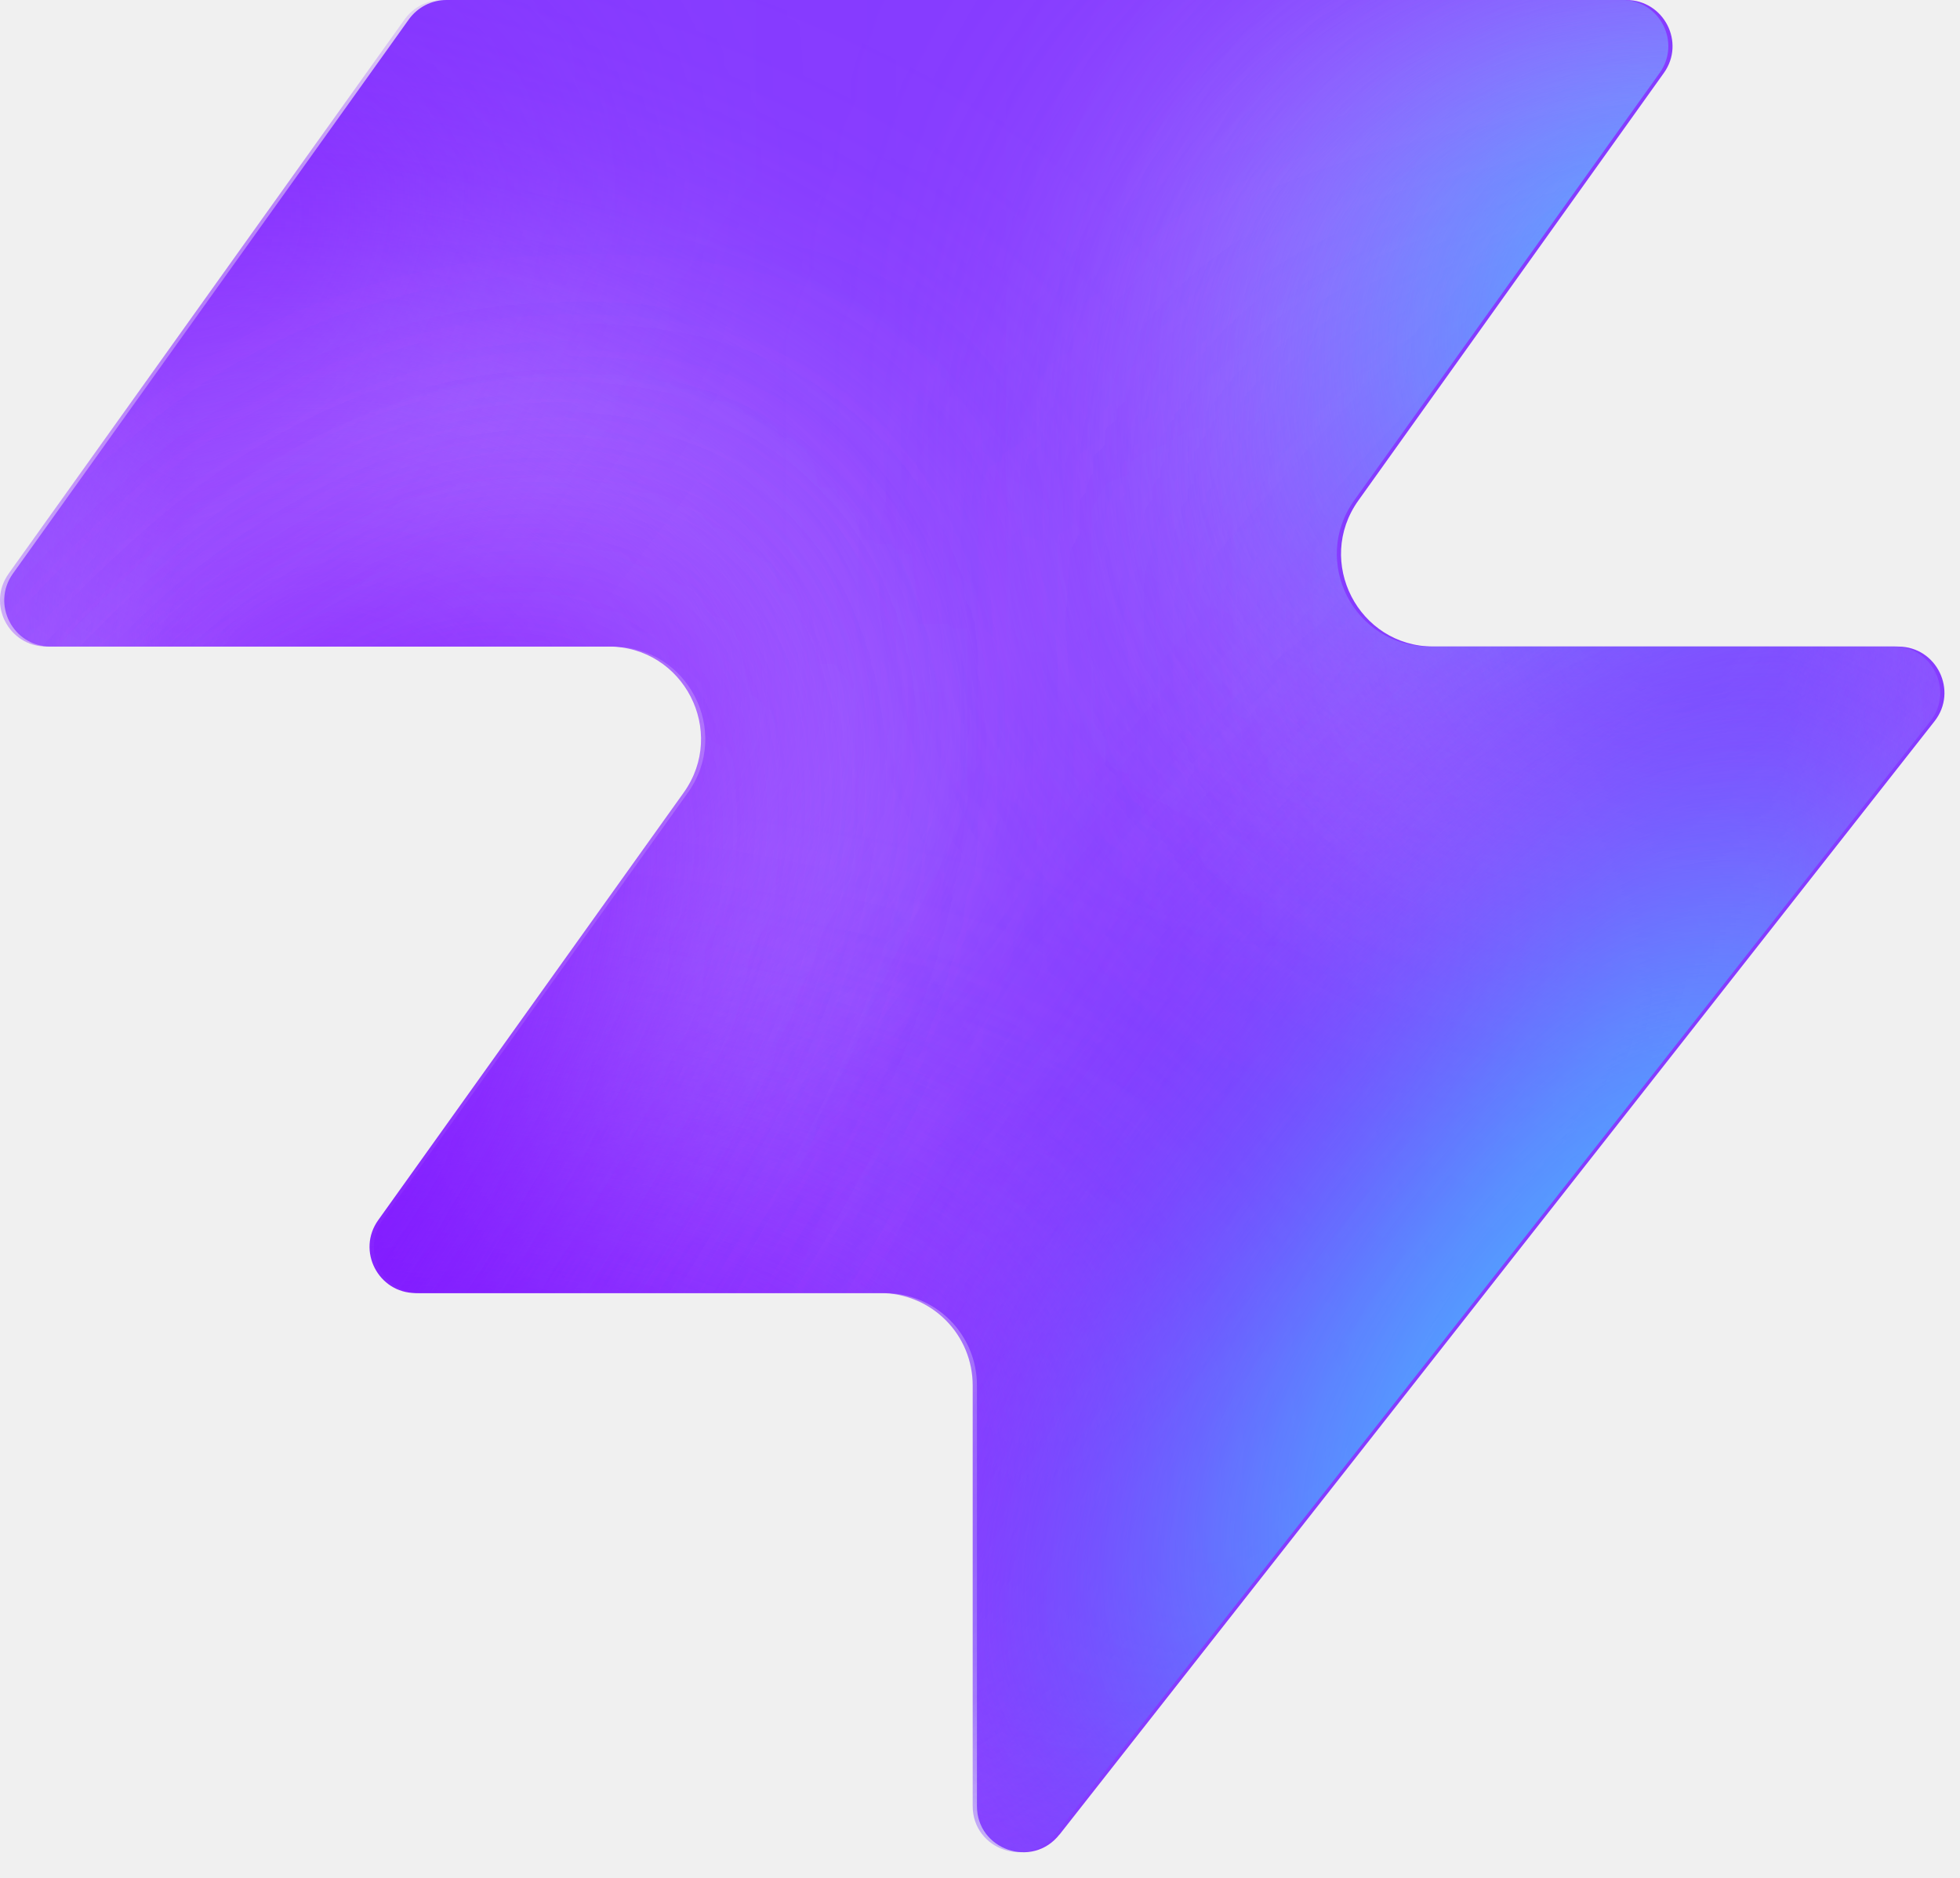
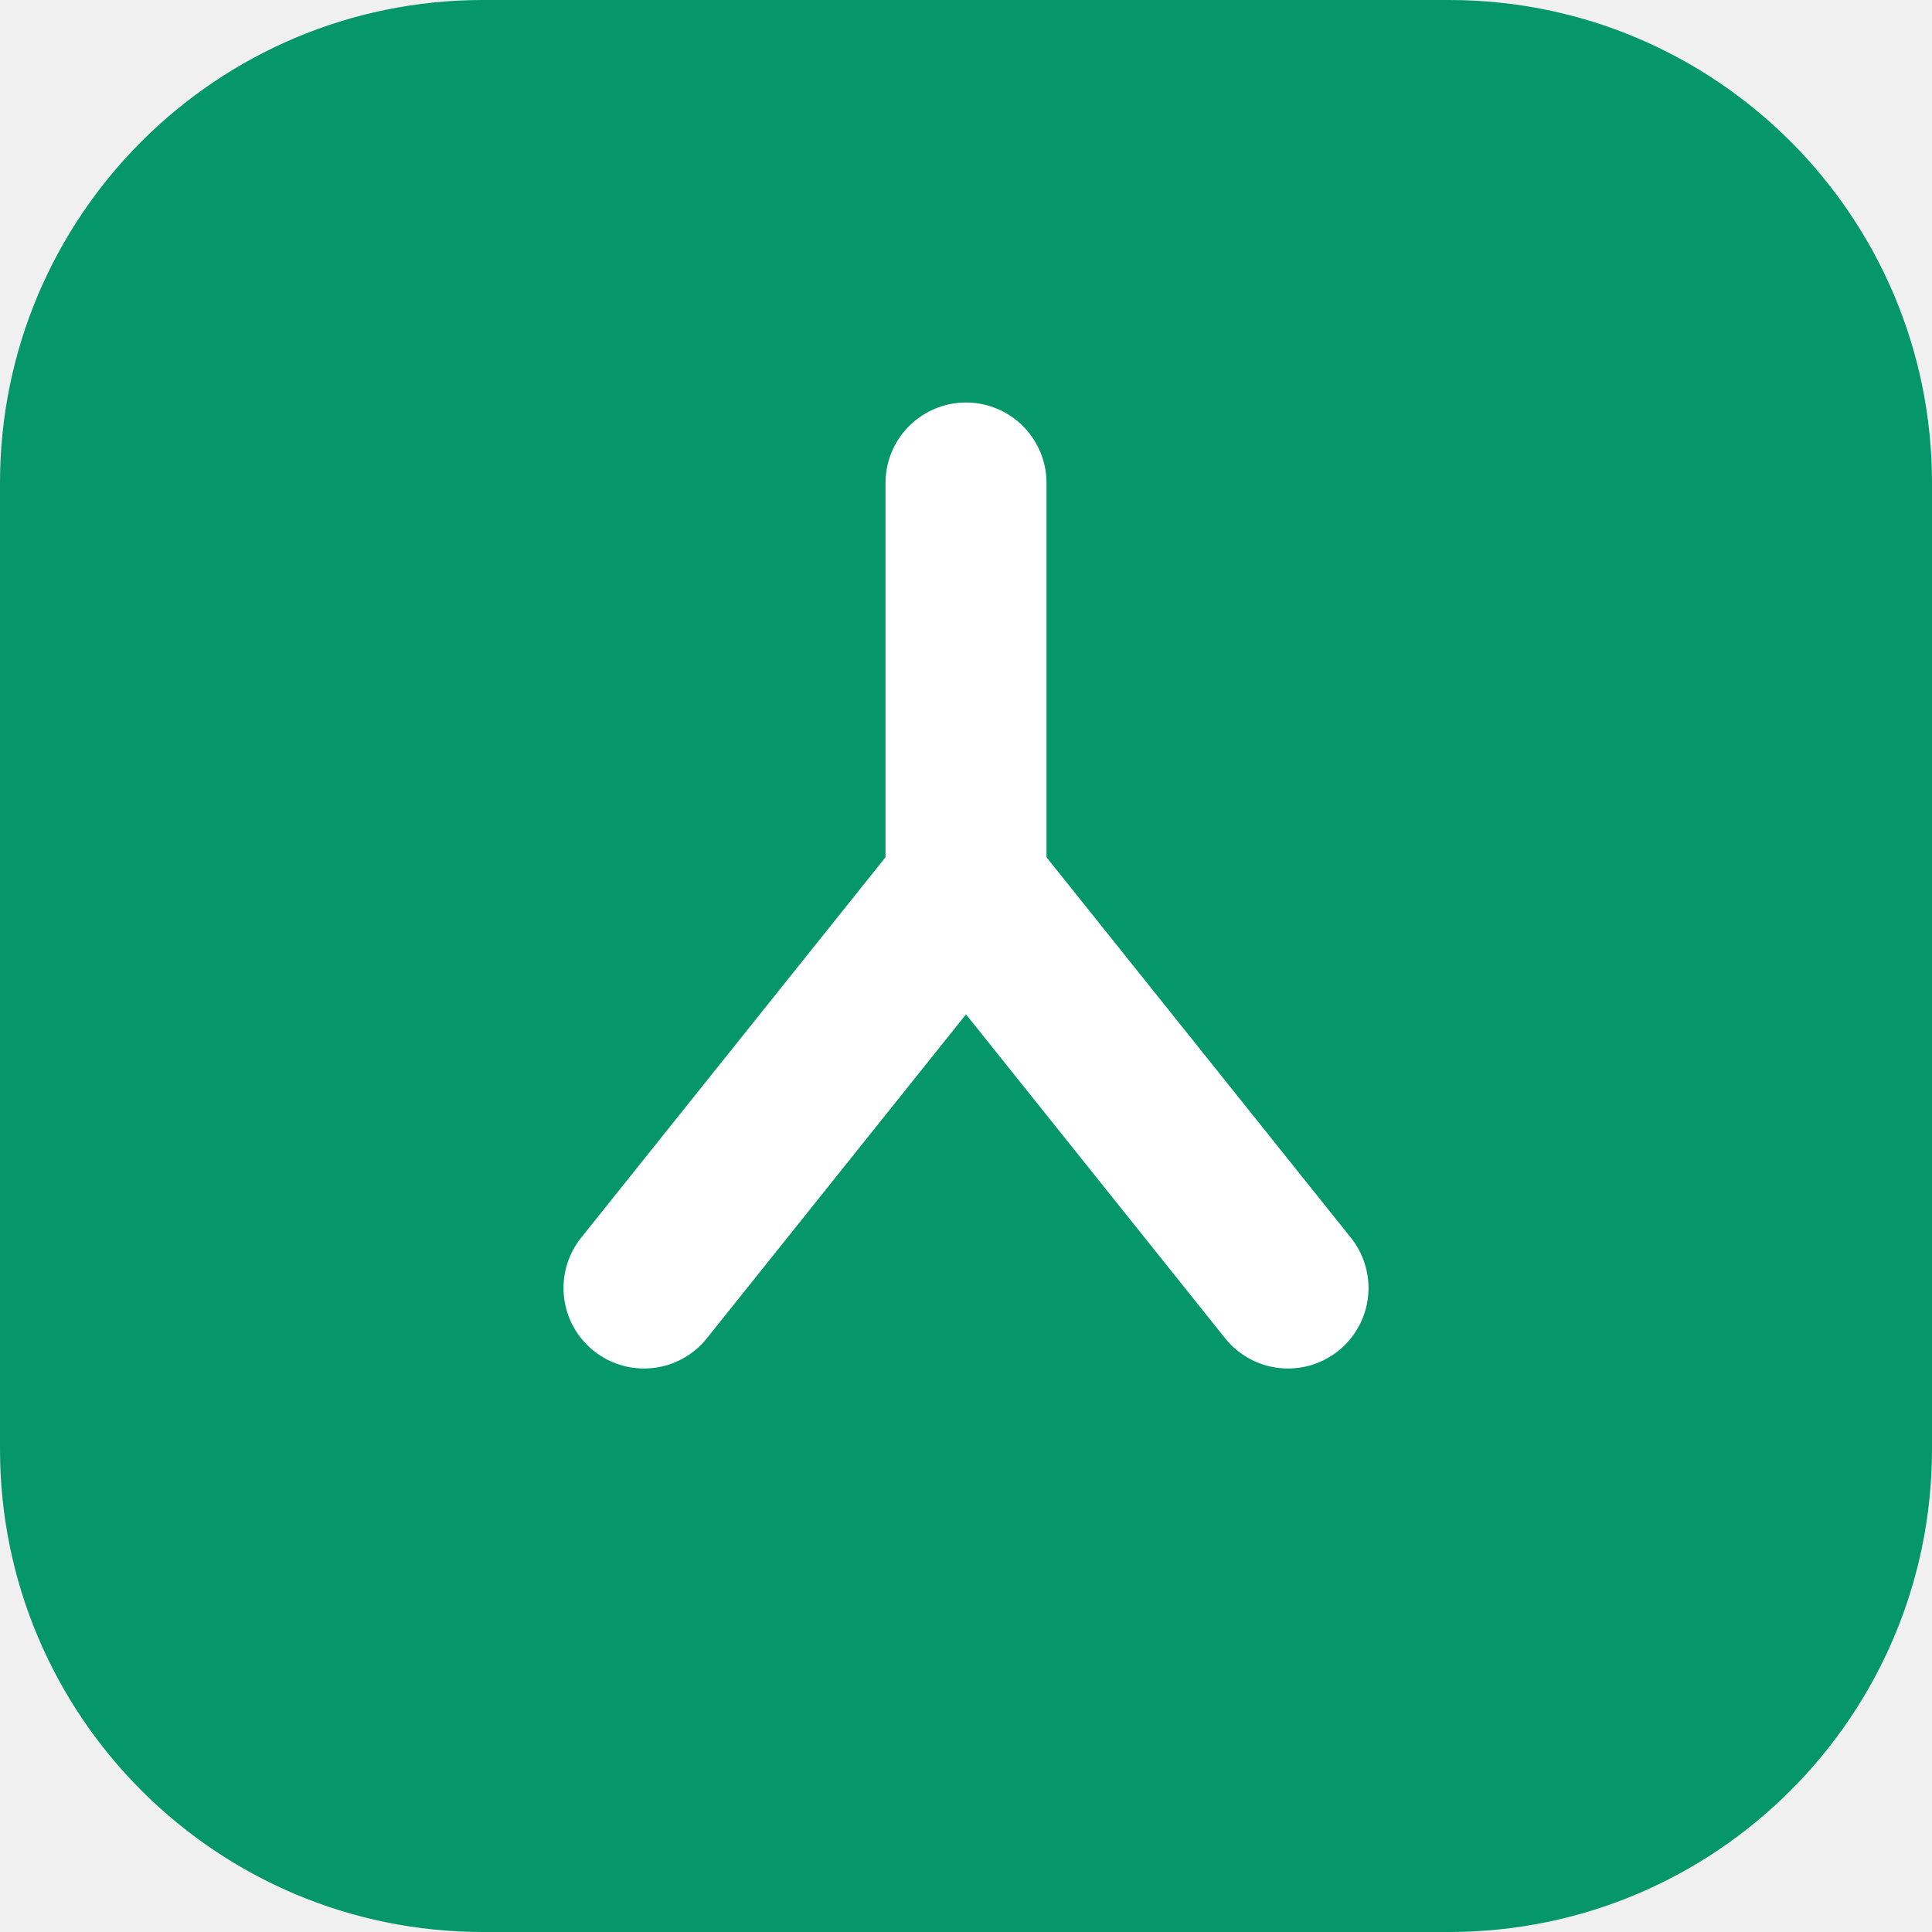
- <svg xmlns="http://www.w3.org/2000/svg" width="48" height="46" fill="none" viewBox="0 0 48 46">
-   <path fill="#863bff" d="M25.946 44.938c-.664.845-2.021.375-2.021-.698V33.937a2.26 2.26 0 0 0-2.262-2.262H10.287c-.92 0-1.456-1.04-.92-1.788l7.48-10.471c1.07-1.497 0-3.578-1.842-3.578H1.237c-.92 0-1.456-1.04-.92-1.788L10.013.474c.214-.297.556-.474.92-.474h28.894c.92 0 1.456 1.04.92 1.788l-7.48 10.471c-1.07 1.498 0 3.579 1.842 3.579h11.377c.943 0 1.473 1.088.89 1.83L25.947 44.94z" style="fill:#863bff;fill:color(display-p3 .525 .23 1);fill-opacity:1" />
-   <mask id="a" width="48" height="46" x="0" y="0" maskUnits="userSpaceOnUse" style="mask-type:alpha">
-     <path fill="#000" d="M25.842 44.938c-.664.844-2.021.375-2.021-.698V33.937a2.26 2.26 0 0 0-2.262-2.262H10.183c-.92 0-1.456-1.04-.92-1.788l7.48-10.471c1.07-1.498 0-3.579-1.842-3.579H1.133c-.92 0-1.456-1.04-.92-1.787L9.91.473c.214-.297.556-.474.92-.474h28.894c.92 0 1.456 1.04.92 1.788l-7.48 10.471c-1.07 1.498 0 3.578 1.842 3.578h11.377c.943 0 1.473 1.088.89 1.832L25.843 44.94z" style="fill:#000;fill-opacity:1" />
-   </mask>
-   <g mask="url(#a)">
-     <g filter="url(#b)">
-       <ellipse cx="5.508" cy="14.704" fill="#ede6ff" rx="5.508" ry="14.704" style="fill:#ede6ff;fill:color(display-p3 .927 .903 1);fill-opacity:1" transform="matrix(.00324 1 1 -.00324 -4.47 31.516)" />
-     </g>
-     <g filter="url(#c)">
-       <ellipse cx="10.399" cy="29.851" fill="#ede6ff" rx="10.399" ry="29.851" style="fill:#ede6ff;fill:color(display-p3 .927 .903 1);fill-opacity:1" transform="matrix(.00324 1 1 -.00324 -39.328 7.883)" />
-     </g>
-     <g filter="url(#d)">
-       <ellipse cx="5.508" cy="30.487" fill="#7e14ff" rx="5.508" ry="30.487" style="fill:#7e14ff;fill:color(display-p3 .492 .077 1);fill-opacity:1" transform="rotate(89.814 -25.913 -14.639)scale(1 -1)" />
-     </g>
-     <g filter="url(#e)">
-       <ellipse cx="5.508" cy="30.599" fill="#7e14ff" rx="5.508" ry="30.599" style="fill:#7e14ff;fill:color(display-p3 .492 .077 1);fill-opacity:1" transform="rotate(89.814 -32.644 -3.334)scale(1 -1)" />
-     </g>
-     <g filter="url(#f)">
-       <ellipse cx="5.508" cy="30.599" fill="#7e14ff" rx="5.508" ry="30.599" style="fill:#7e14ff;fill:color(display-p3 .492 .077 1);fill-opacity:1" transform="matrix(.00324 1 1 -.00324 -34.34 30.47)" />
-     </g>
-     <g filter="url(#g)">
-       <ellipse cx="14.072" cy="22.078" fill="#ede6ff" rx="14.072" ry="22.078" style="fill:#ede6ff;fill:color(display-p3 .927 .903 1);fill-opacity:1" transform="rotate(93.35 24.506 48.493)scale(-1 1)" />
-     </g>
-     <g filter="url(#h)">
-       <ellipse cx="3.47" cy="21.501" fill="#7e14ff" rx="3.47" ry="21.501" style="fill:#7e14ff;fill:color(display-p3 .492 .077 1);fill-opacity:1" transform="rotate(89.009 28.708 47.59)scale(-1 1)" />
-     </g>
-     <g filter="url(#i)">
-       <ellipse cx="3.47" cy="21.501" fill="#7e14ff" rx="3.47" ry="21.501" style="fill:#7e14ff;fill:color(display-p3 .492 .077 1);fill-opacity:1" transform="rotate(89.009 28.708 47.59)scale(-1 1)" />
-     </g>
-     <g filter="url(#j)">
-       <ellipse cx=".387" cy="8.972" fill="#7e14ff" rx="4.407" ry="29.108" style="fill:#7e14ff;fill:color(display-p3 .492 .077 1);fill-opacity:1" transform="rotate(39.51 .387 8.972)" />
-     </g>
-     <g filter="url(#k)">
-       <ellipse cx="47.523" cy="-6.092" fill="#7e14ff" rx="4.407" ry="29.108" style="fill:#7e14ff;fill:color(display-p3 .492 .077 1);fill-opacity:1" transform="rotate(37.892 47.523 -6.092)" />
-     </g>
-     <g filter="url(#l)">
-       <ellipse cx="41.412" cy="6.333" fill="#47bfff" rx="5.971" ry="9.665" style="fill:#47bfff;fill:color(display-p3 .28 .748 1);fill-opacity:1" transform="rotate(37.892 41.412 6.333)" />
-     </g>
-     <g filter="url(#m)">
-       <ellipse cx="-1.879" cy="38.332" fill="#7e14ff" rx="4.407" ry="29.108" style="fill:#7e14ff;fill:color(display-p3 .492 .077 1);fill-opacity:1" transform="rotate(37.892 -1.88 38.332)" />
-     </g>
-     <g filter="url(#n)">
-       <ellipse cx="-1.879" cy="38.332" fill="#7e14ff" rx="4.407" ry="29.108" style="fill:#7e14ff;fill:color(display-p3 .492 .077 1);fill-opacity:1" transform="rotate(37.892 -1.88 38.332)" />
-     </g>
-     <g filter="url(#o)">
-       <ellipse cx="35.651" cy="29.907" fill="#7e14ff" rx="4.407" ry="29.108" style="fill:#7e14ff;fill:color(display-p3 .492 .077 1);fill-opacity:1" transform="rotate(37.892 35.651 29.907)" />
-     </g>
-     <g filter="url(#p)">
-       <ellipse cx="38.418" cy="32.4" fill="#47bfff" rx="5.971" ry="15.297" style="fill:#47bfff;fill:color(display-p3 .28 .748 1);fill-opacity:1" transform="rotate(37.892 38.418 32.4)" />
-     </g>
-   </g>
-   <defs>
-     <filter id="b" width="60.045" height="41.654" x="-19.77" y="16.149" color-interpolation-filters="sRGB" filterUnits="userSpaceOnUse">
-       <feFlood flood-opacity="0" result="BackgroundImageFix" />
-       <feBlend in="SourceGraphic" in2="BackgroundImageFix" result="shape" />
-       <feGaussianBlur result="effect1_foregroundBlur_2002_17158" stdDeviation="7.659" />
-     </filter>
-     <filter id="c" width="90.34" height="51.437" x="-54.613" y="-7.533" color-interpolation-filters="sRGB" filterUnits="userSpaceOnUse">
-       <feFlood flood-opacity="0" result="BackgroundImageFix" />
-       <feBlend in="SourceGraphic" in2="BackgroundImageFix" result="shape" />
-       <feGaussianBlur result="effect1_foregroundBlur_2002_17158" stdDeviation="7.659" />
-     </filter>
-     <filter id="d" width="79.355" height="29.4" x="-49.64" y="2.03" color-interpolation-filters="sRGB" filterUnits="userSpaceOnUse">
-       <feFlood flood-opacity="0" result="BackgroundImageFix" />
-       <feBlend in="SourceGraphic" in2="BackgroundImageFix" result="shape" />
-       <feGaussianBlur result="effect1_foregroundBlur_2002_17158" stdDeviation="4.596" />
-     </filter>
-     <filter id="e" width="79.579" height="29.4" x="-45.045" y="20.029" color-interpolation-filters="sRGB" filterUnits="userSpaceOnUse">
-       <feFlood flood-opacity="0" result="BackgroundImageFix" />
-       <feBlend in="SourceGraphic" in2="BackgroundImageFix" result="shape" />
-       <feGaussianBlur result="effect1_foregroundBlur_2002_17158" stdDeviation="4.596" />
-     </filter>
-     <filter id="f" width="79.579" height="29.4" x="-43.513" y="21.178" color-interpolation-filters="sRGB" filterUnits="userSpaceOnUse">
-       <feFlood flood-opacity="0" result="BackgroundImageFix" />
-       <feBlend in="SourceGraphic" in2="BackgroundImageFix" result="shape" />
-       <feGaussianBlur result="effect1_foregroundBlur_2002_17158" stdDeviation="4.596" />
-     </filter>
-     <filter id="g" width="74.749" height="58.852" x="15.756" y="-17.901" color-interpolation-filters="sRGB" filterUnits="userSpaceOnUse">
-       <feFlood flood-opacity="0" result="BackgroundImageFix" />
-       <feBlend in="SourceGraphic" in2="BackgroundImageFix" result="shape" />
-       <feGaussianBlur result="effect1_foregroundBlur_2002_17158" stdDeviation="7.659" />
-     </filter>
-     <filter id="h" width="61.377" height="25.362" x="23.548" y="2.284" color-interpolation-filters="sRGB" filterUnits="userSpaceOnUse">
-       <feFlood flood-opacity="0" result="BackgroundImageFix" />
-       <feBlend in="SourceGraphic" in2="BackgroundImageFix" result="shape" />
-       <feGaussianBlur result="effect1_foregroundBlur_2002_17158" stdDeviation="4.596" />
-     </filter>
-     <filter id="i" width="61.377" height="25.362" x="23.548" y="2.284" color-interpolation-filters="sRGB" filterUnits="userSpaceOnUse">
-       <feFlood flood-opacity="0" result="BackgroundImageFix" />
-       <feBlend in="SourceGraphic" in2="BackgroundImageFix" result="shape" />
-       <feGaussianBlur result="effect1_foregroundBlur_2002_17158" stdDeviation="4.596" />
-     </filter>
-     <filter id="j" width="56.045" height="63.649" x="-27.636" y="-22.853" color-interpolation-filters="sRGB" filterUnits="userSpaceOnUse">
-       <feFlood flood-opacity="0" result="BackgroundImageFix" />
-       <feBlend in="SourceGraphic" in2="BackgroundImageFix" result="shape" />
-       <feGaussianBlur result="effect1_foregroundBlur_2002_17158" stdDeviation="4.596" />
-     </filter>
-     <filter id="k" width="54.814" height="64.646" x="20.116" y="-38.415" color-interpolation-filters="sRGB" filterUnits="userSpaceOnUse">
-       <feFlood flood-opacity="0" result="BackgroundImageFix" />
-       <feBlend in="SourceGraphic" in2="BackgroundImageFix" result="shape" />
-       <feGaussianBlur result="effect1_foregroundBlur_2002_17158" stdDeviation="4.596" />
-     </filter>
-     <filter id="l" width="33.541" height="35.313" x="24.641" y="-11.323" color-interpolation-filters="sRGB" filterUnits="userSpaceOnUse">
-       <feFlood flood-opacity="0" result="BackgroundImageFix" />
-       <feBlend in="SourceGraphic" in2="BackgroundImageFix" result="shape" />
-       <feGaussianBlur result="effect1_foregroundBlur_2002_17158" stdDeviation="4.596" />
-     </filter>
-     <filter id="m" width="54.814" height="64.646" x="-29.286" y="6.009" color-interpolation-filters="sRGB" filterUnits="userSpaceOnUse">
-       <feFlood flood-opacity="0" result="BackgroundImageFix" />
-       <feBlend in="SourceGraphic" in2="BackgroundImageFix" result="shape" />
-       <feGaussianBlur result="effect1_foregroundBlur_2002_17158" stdDeviation="4.596" />
-     </filter>
-     <filter id="n" width="54.814" height="64.646" x="-29.286" y="6.009" color-interpolation-filters="sRGB" filterUnits="userSpaceOnUse">
-       <feFlood flood-opacity="0" result="BackgroundImageFix" />
-       <feBlend in="SourceGraphic" in2="BackgroundImageFix" result="shape" />
-       <feGaussianBlur result="effect1_foregroundBlur_2002_17158" stdDeviation="4.596" />
-     </filter>
-     <filter id="o" width="54.814" height="64.646" x="8.244" y="-2.416" color-interpolation-filters="sRGB" filterUnits="userSpaceOnUse">
-       <feFlood flood-opacity="0" result="BackgroundImageFix" />
-       <feBlend in="SourceGraphic" in2="BackgroundImageFix" result="shape" />
-       <feGaussianBlur result="effect1_foregroundBlur_2002_17158" stdDeviation="4.596" />
-     </filter>
-     <filter id="p" width="39.409" height="43.623" x="18.713" y="10.588" color-interpolation-filters="sRGB" filterUnits="userSpaceOnUse">
-       <feFlood flood-opacity="0" result="BackgroundImageFix" />
-       <feBlend in="SourceGraphic" in2="BackgroundImageFix" result="shape" />
-       <feGaussianBlur result="effect1_foregroundBlur_2002_17158" stdDeviation="4.596" />
-     </filter>
-   </defs>
+ <svg xmlns="http://www.w3.org/2000/svg" viewBox="0 0 48 48" width="48" height="48">
+   <rect width="48" height="48" rx="12" fill="#059669" />
+   <path d="M24 12v10M24 22l-8 10M24 22l8 10" stroke="#fff" stroke-width="4" stroke-linecap="round" stroke-linejoin="round" fill="none" />
</svg>
